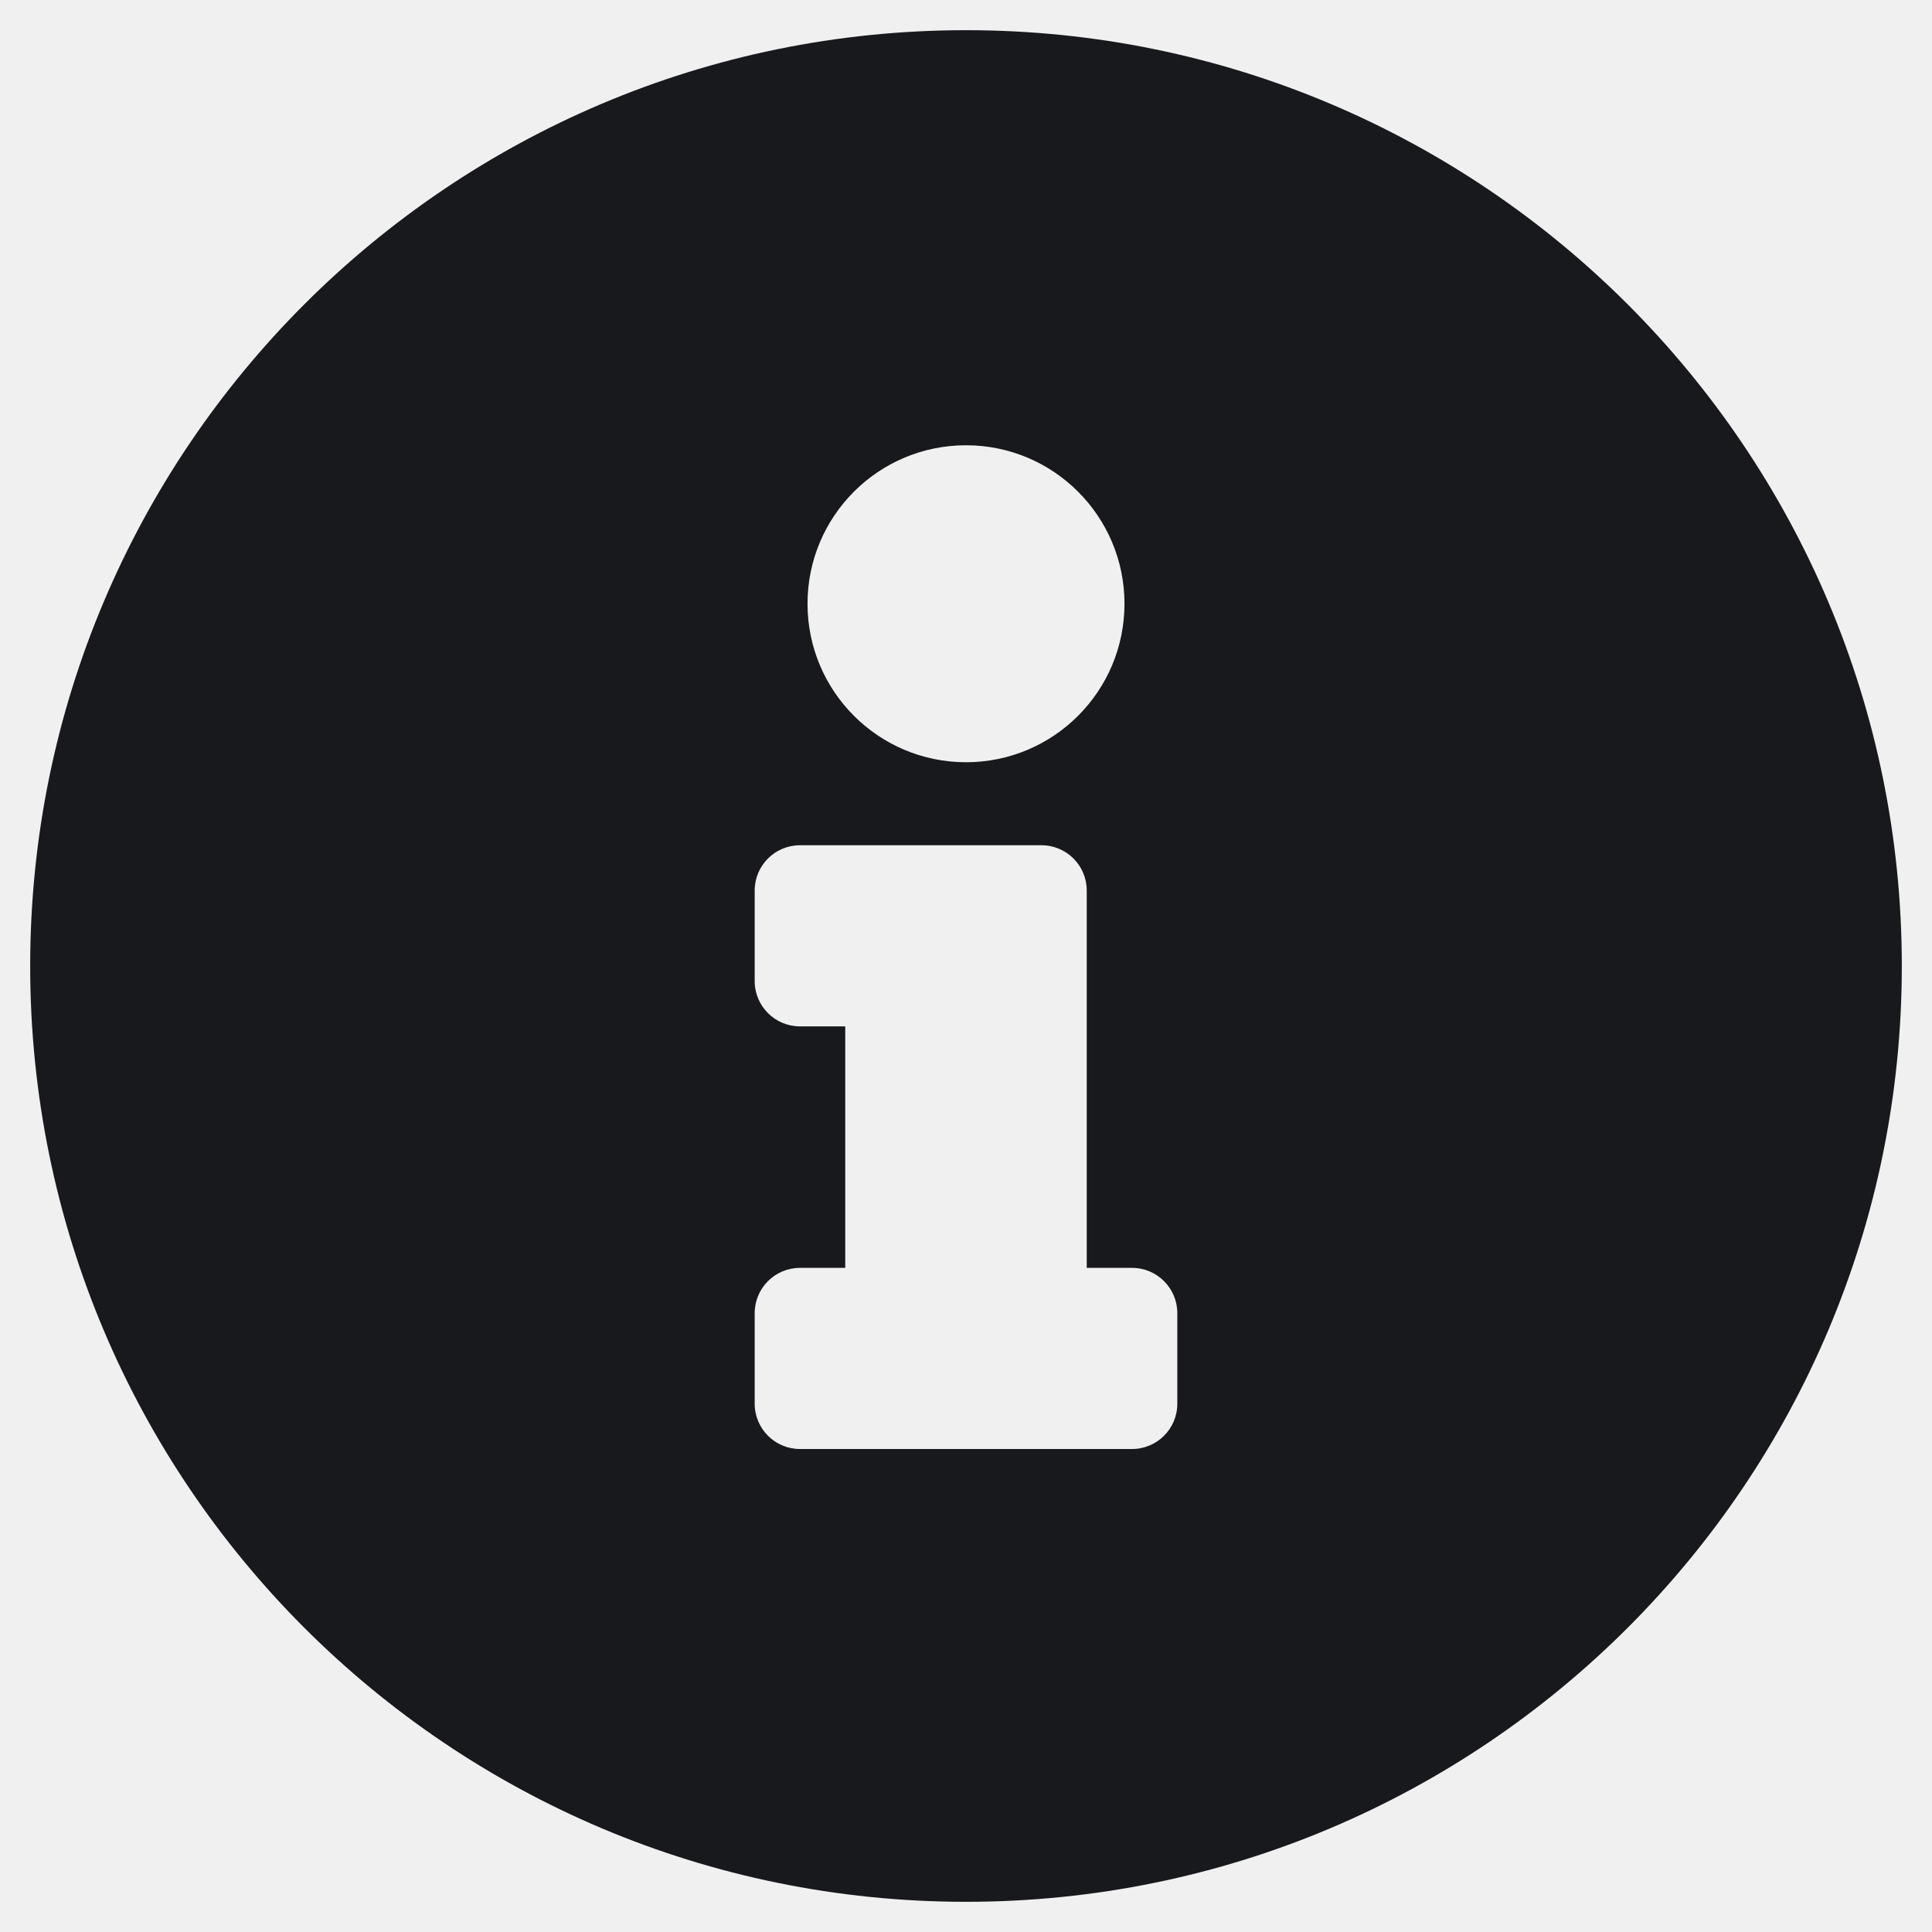
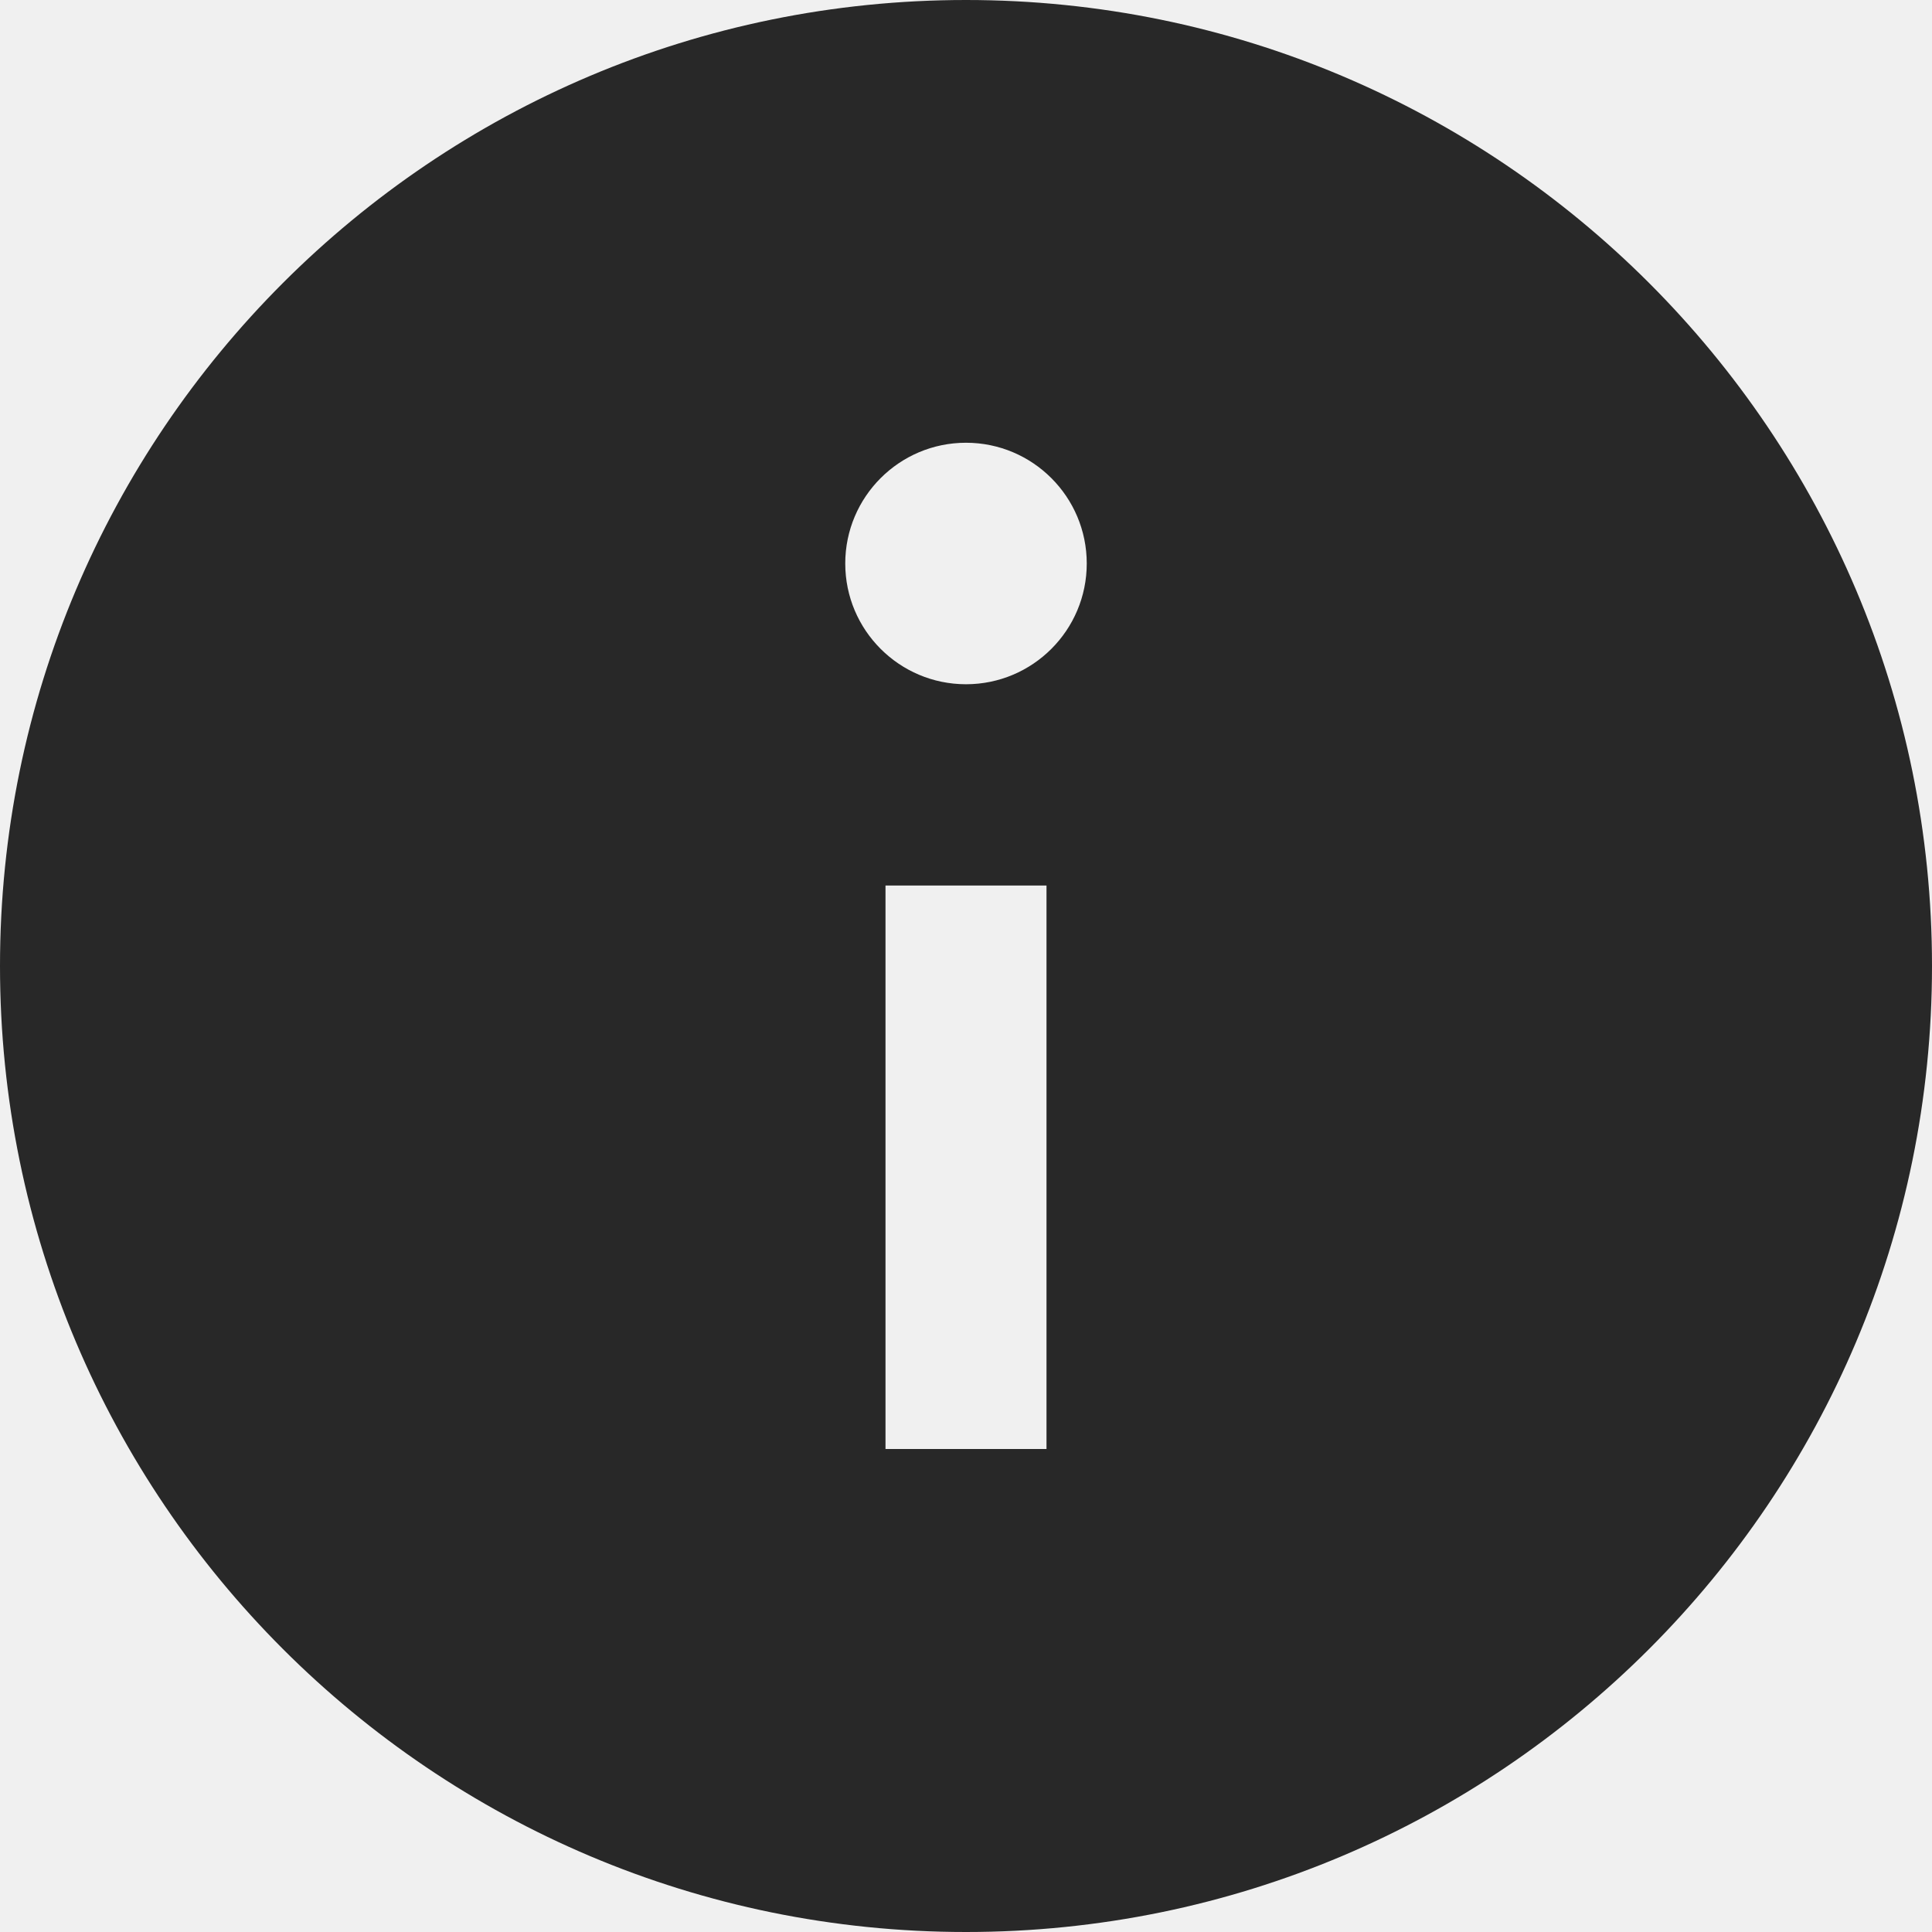
- <svg xmlns="http://www.w3.org/2000/svg" xmlns:xlink="http://www.w3.org/1999/xlink" width="512px" height="512px" viewBox="0 0 512 512" version="1.1">
-   <defs>
-     <path d="M256,8 C119.043,8 8,119.083 8,256 C8,392.997 119.043,504 256,504 C392.957,504 504,392.997 504,256 C504,119.083 392.957,8 256,8 Z M256,118 C279.196,118 298,136.804 298,160 C298,183.196 279.196,202 256,202 C232.804,202 214,183.196 214,160 C214,136.804 232.804,118 256,118 Z M312,372 C312,378.627 306.627,384 300,384 L212,384 C205.373,384 200,378.627 200,372 L200,348 C200,341.373 205.373,336 212,336 L224,336 L224,272 L212,272 C205.373,272 200,266.627 200,260 L200,236 C200,229.373 205.373,224 212,224 L276,224 C282.627,224 288,229.373 288,236 L288,336 L300,336 C306.627,336 312,341.373 312,348 L312,372 Z" id="path-1" />
-   </defs>
+ <svg xmlns="http://www.w3.org/2000/svg" width="512px" height="512px" viewBox="0 0 512 512" version="1.1">
  <g id="info" stroke="none" stroke-width="1" fill="none" fill-rule="evenodd">
-     <mask id="mask-2" fill="white">
-       <use xlink:href="#path-1" />
-     </mask>
-     <use id="Mask" fill="#17191D" xlink:href="#path-1" />
+     <path d="M256,0 C114.624,0 0,114.624 0,256 C0,397.376 114.624,512 256,512 C397.376,512 512,397.376 512,256 C512,114.624 397.376,0 256,0 Z M277.333,384 L234.667,384 L234.667,234.667 L277.333,234.667 L277.333,384 Z M256,181.333 C238.336,181.333 224,166.997 224,149.333 C224,131.669 238.336,117.333 256,117.333 C273.664,117.333 288,131.669 288,149.333 C288,166.997 273.664,181.333 256,181.333 Z" id="Shape" fill="#282828" />
  </g>
</svg>
